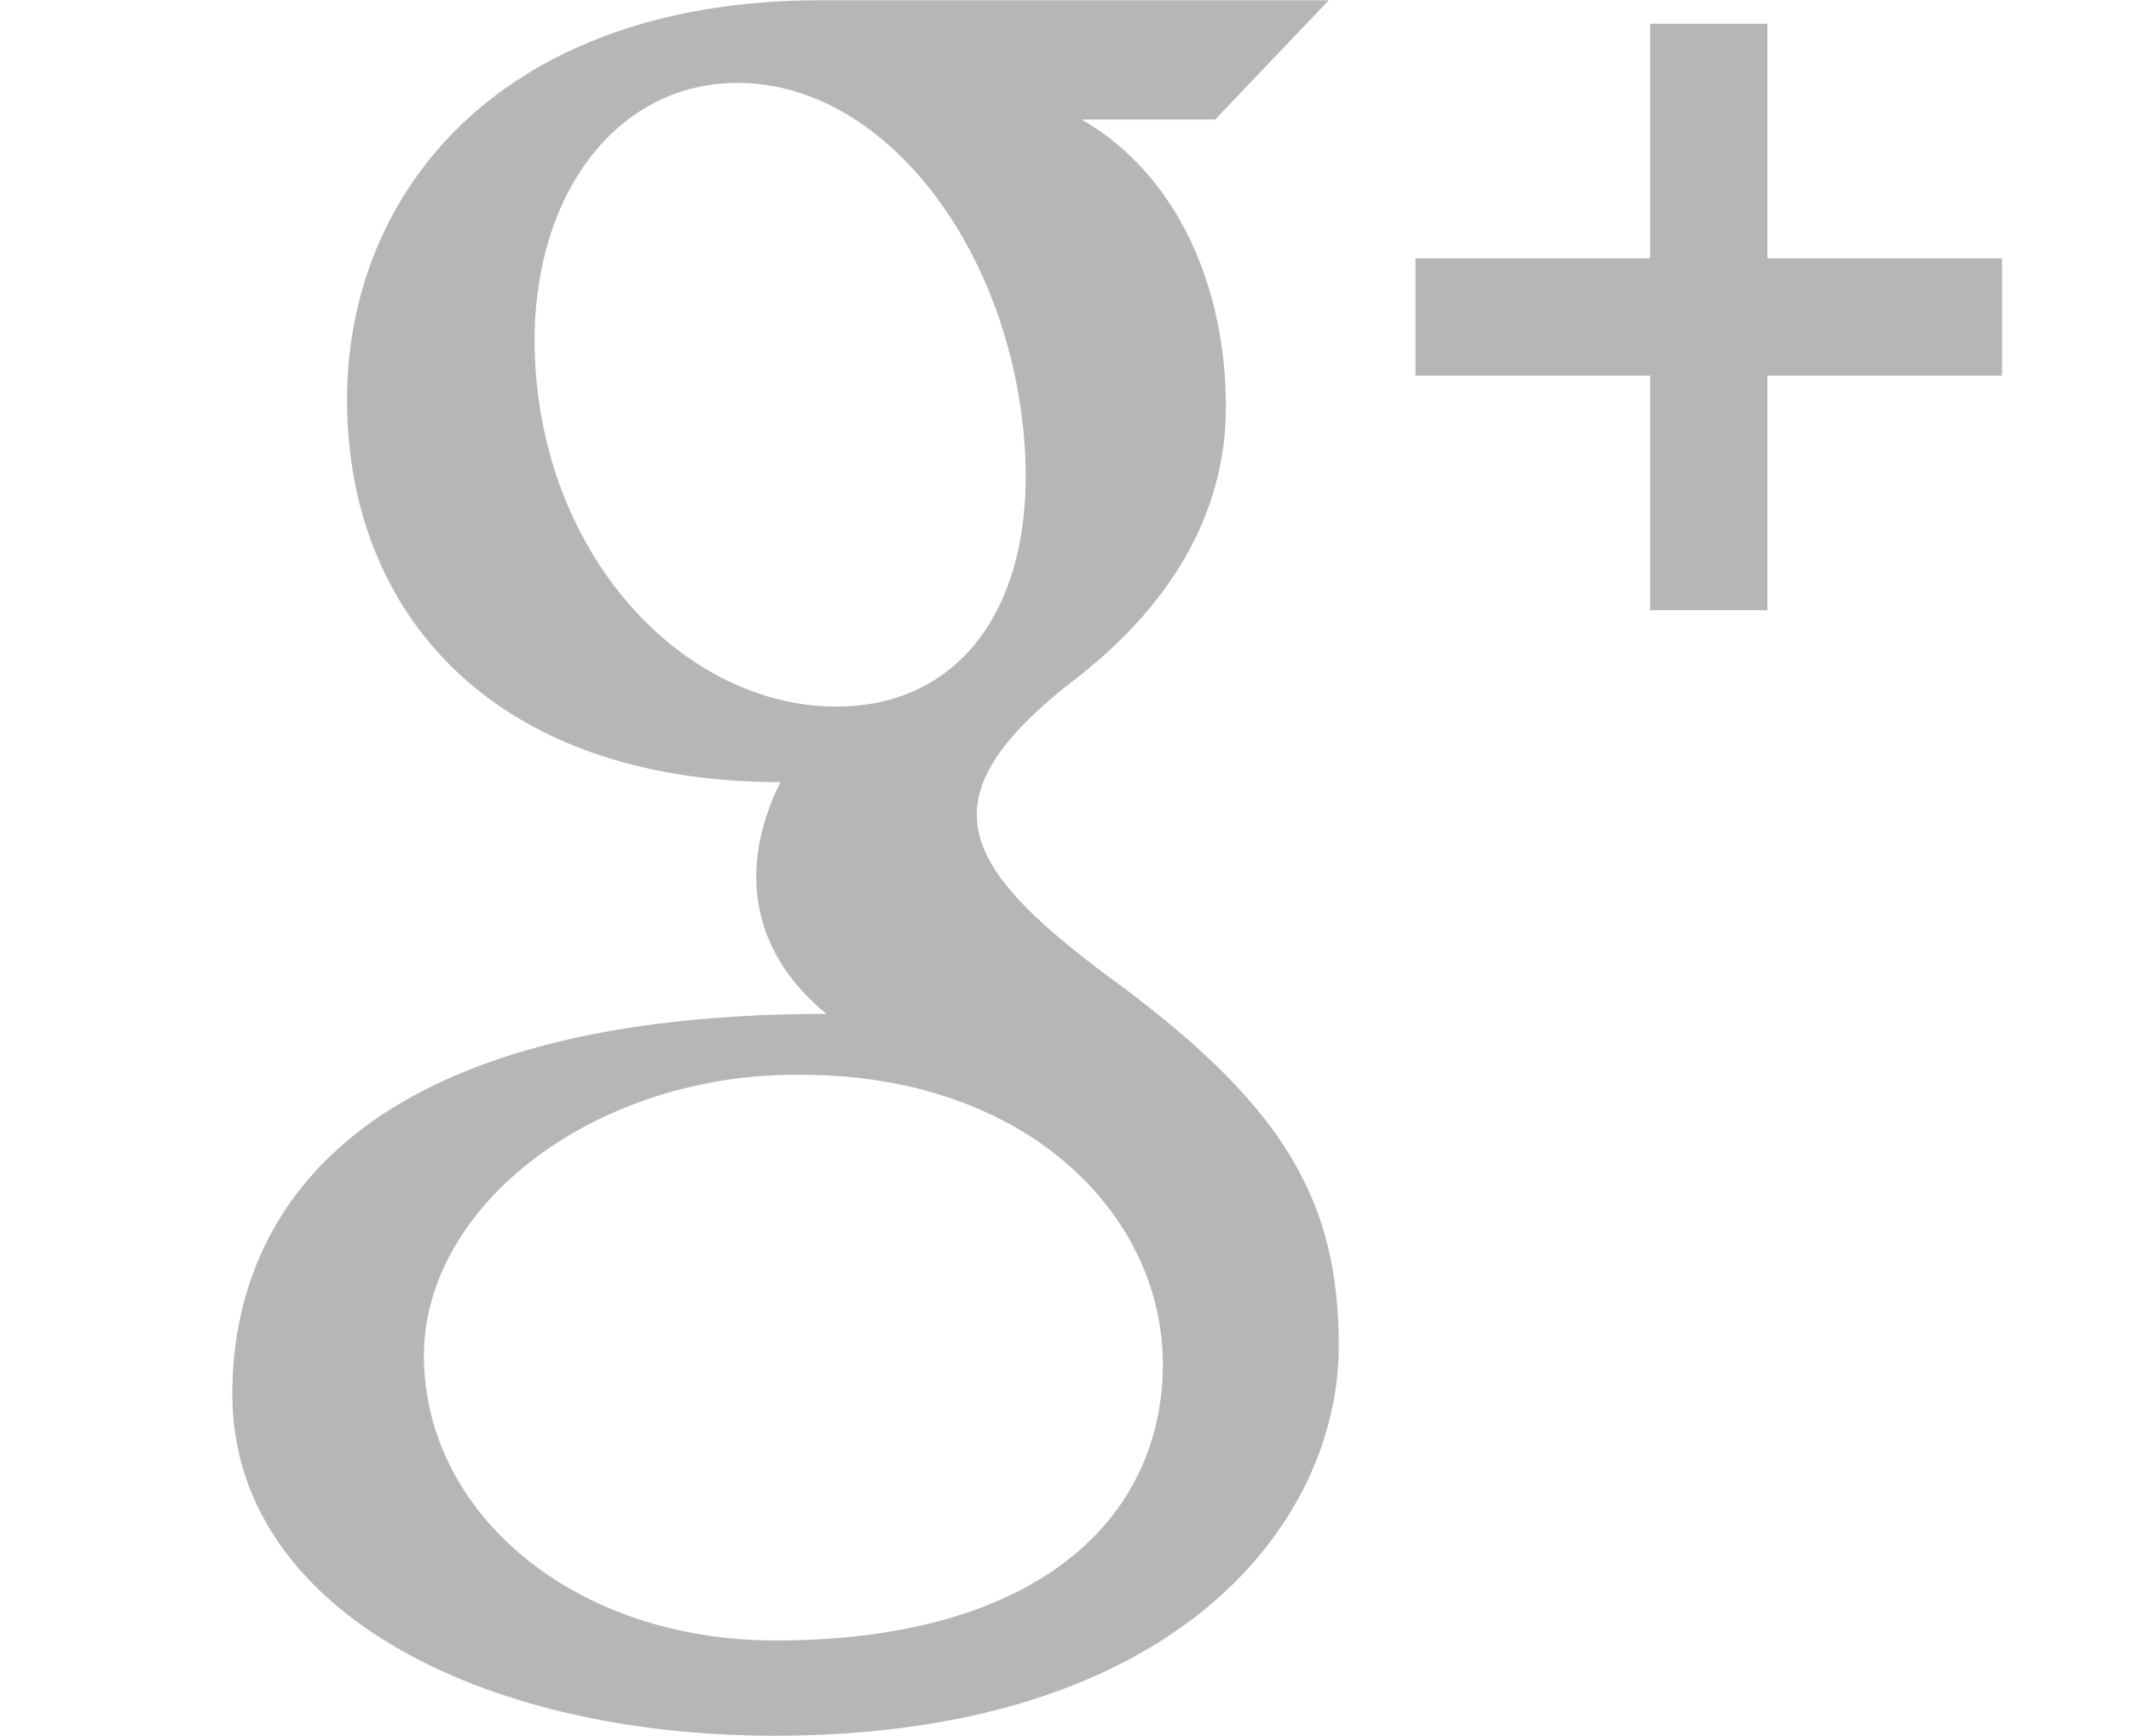
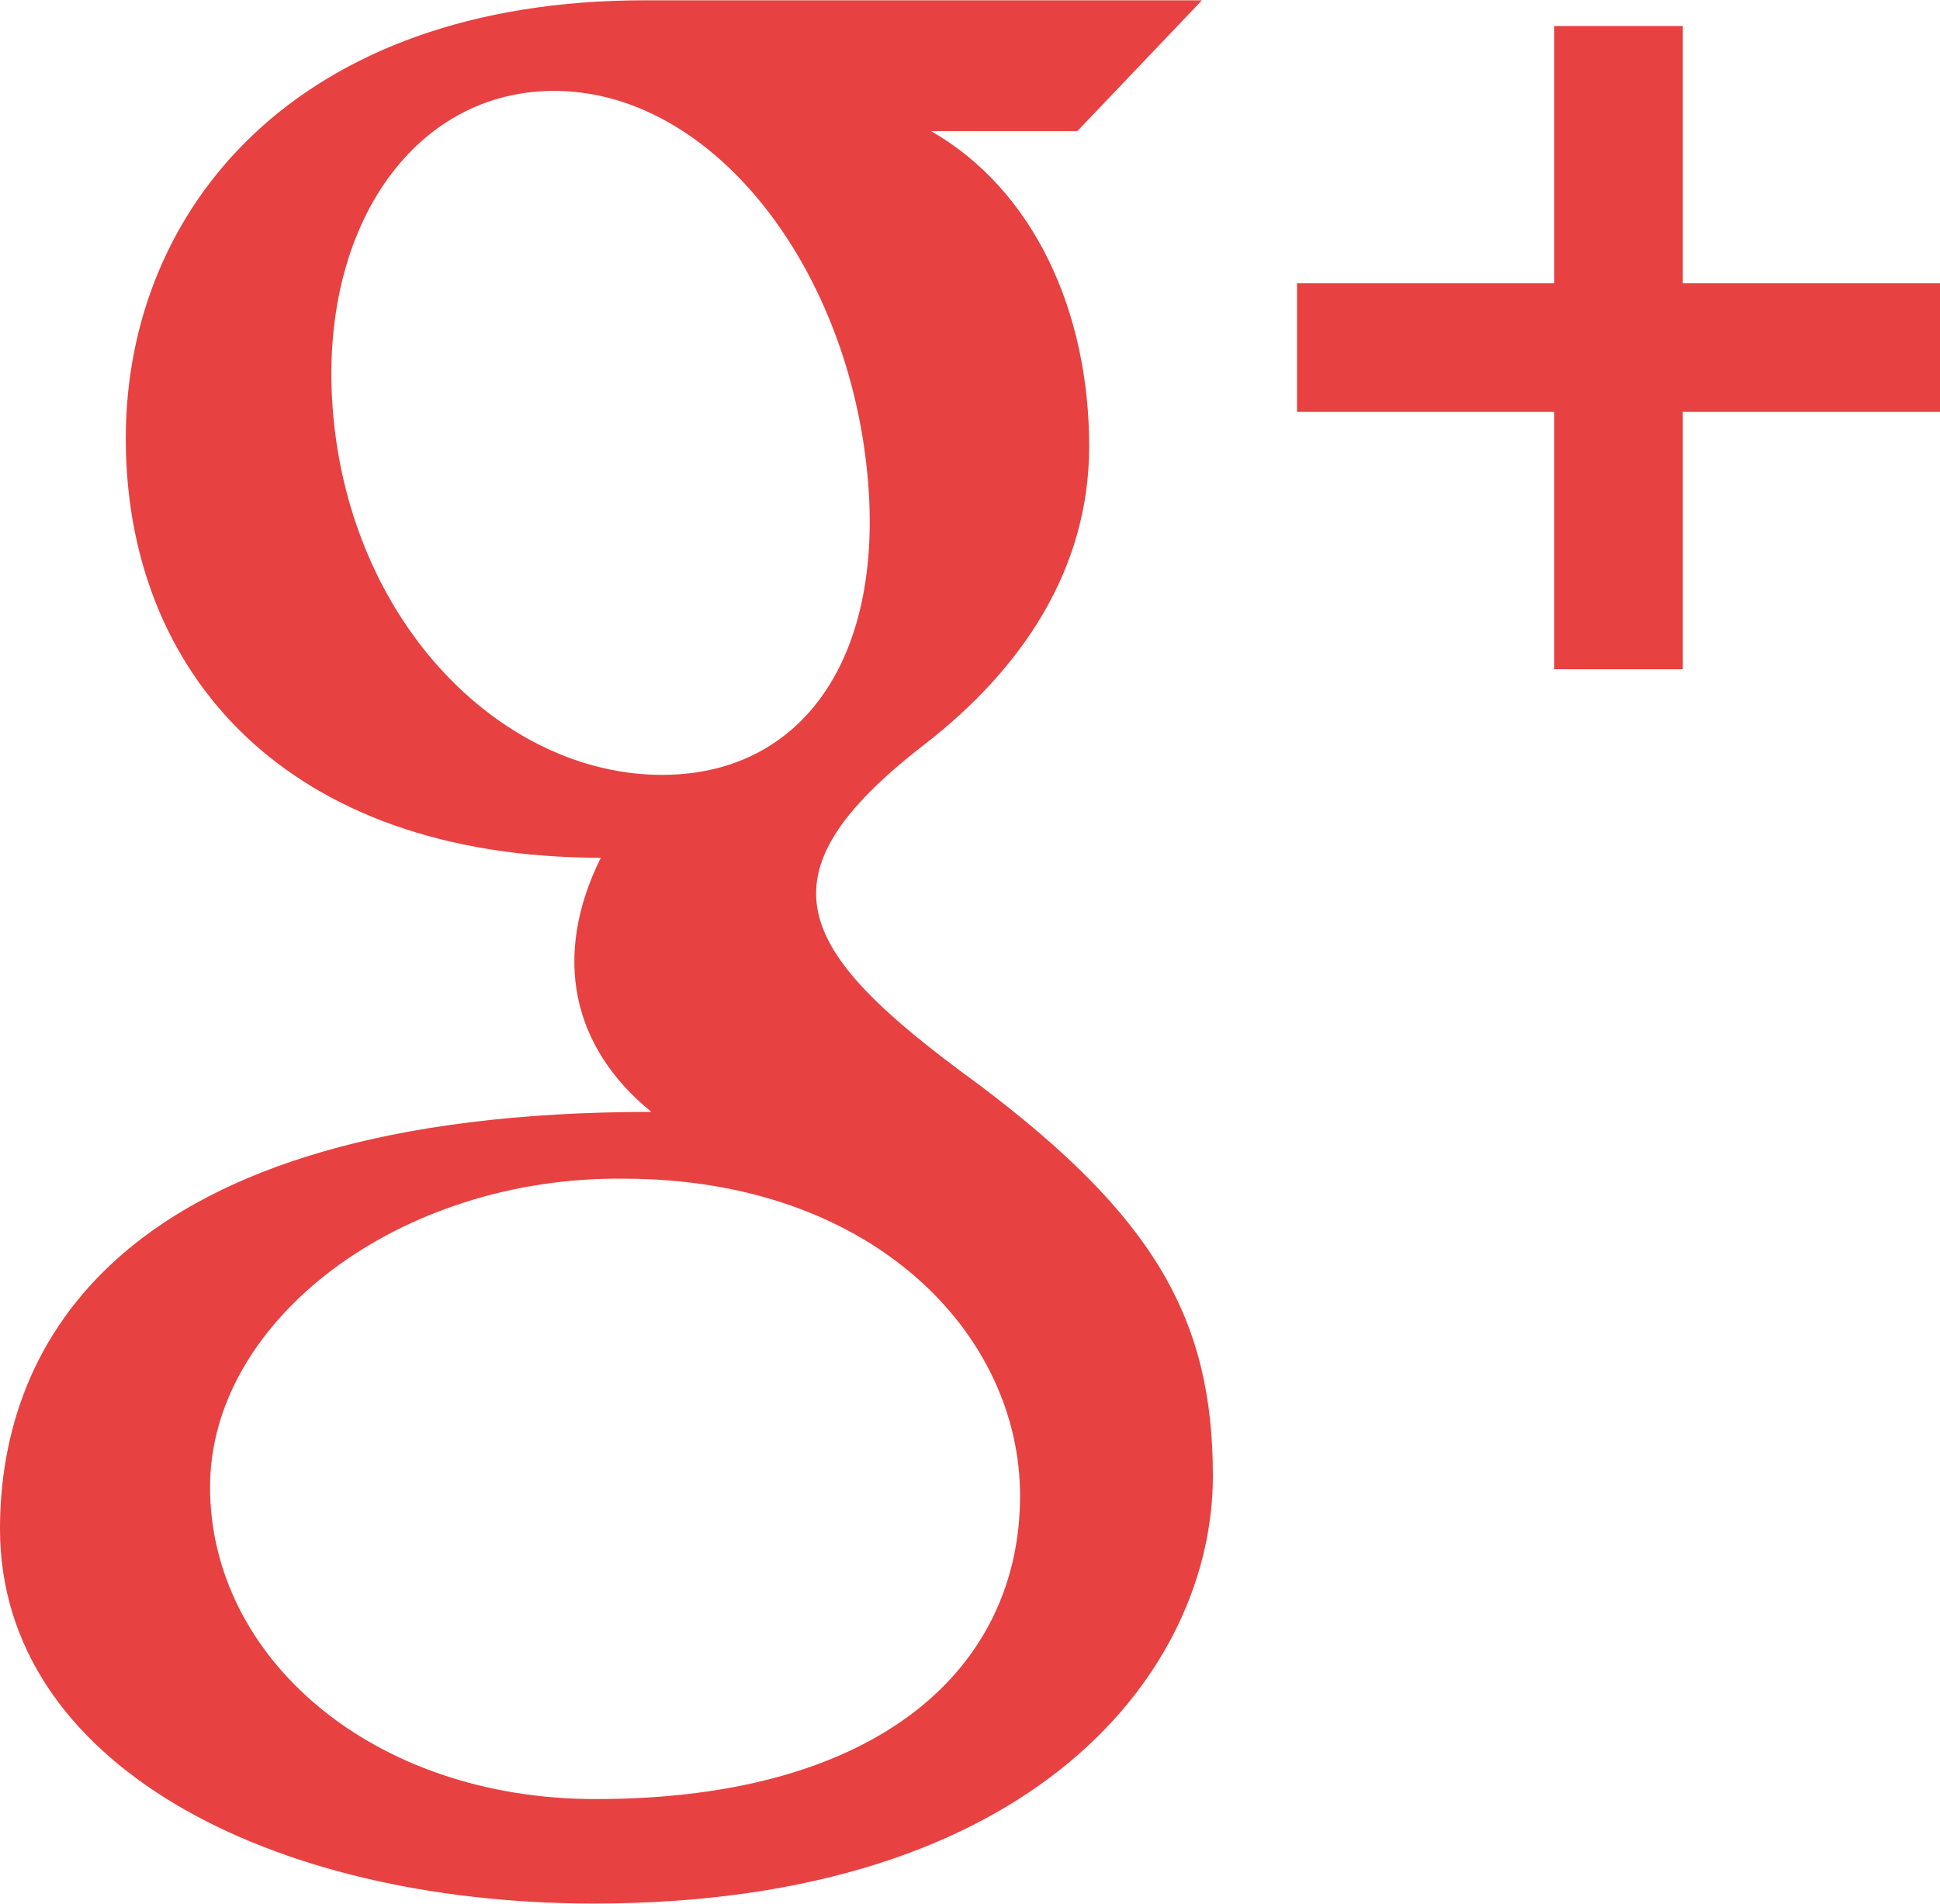
- <svg xmlns="http://www.w3.org/2000/svg" version="1.1" width="412.844" height="336.334" enable-background="new 0 0 412.844 336.334" xml:space="preserve" style="">
-   <rect id="backgroundrect" width="100%" height="100%" x="0" y="0" fill="none" stroke="none" />
-   <g class="currentLayer" style="">
-     <g id="google-plus-icon" class="selected" fill="#b6b6b6" fill-opacity="1">
-       <path fill="#b6b6b6" d="M387.866,72.781h-45.454v45.455h-22.729V72.781h-45.457V50.053h45.457V4.6h22.729v45.455h45.454V72.781z    M259.361,260.782c0,34.072-31.109,75.552-109.376,75.552c-57.241,0-104.98-24.689-104.98-66.215   c0-32.052,20.291-73.66,115.111-73.66c-14.083-11.476-17.538-27.524-8.933-44.902c-55.518,0-83.95-32.64-83.95-74.084   c0-40.553,30.161-77.419,91.666-77.419c15.529,0,98.528,0,98.528,0l-22.017,23.11h-25.863c18.246,10.454,27.95,31.984,27.95,55.714   c0,21.782-11.994,39.425-29.112,52.66c-30.377,23.486-22.601,36.6,9.227,59.811C248.992,214.856,259.361,233.007,259.361,260.782z    M197.91,80.359c-4.582-34.873-27.301-63.483-53.845-64.281c-26.555-0.789-44.363,25.897-39.778,60.779   c4.585,34.873,29.821,59.233,56.38,60.033C187.211,137.68,202.491,115.236,197.91,80.359z M225.282,264.28   c0-28.682-26.164-56.021-70.063-56.021c-39.564-0.436-73.093,24.999-73.093,54.483c0,30.087,28.573,55.133,68.139,55.133   C200.847,317.877,225.282,294.367,225.282,264.28z" id="svg_1" fill-opacity="1" />
+ <svg xmlns="http://www.w3.org/2000/svg" version="1.1" id="Слой_1" x="0px" y="0px" width="342.861px" height="336.334px" viewBox="45.005 0 342.861 336.334" enable-background="new 45.005 0 342.861 336.334" xml:space="preserve">
+   <rect id="backgroundrect" fill="none" width="412.844" height="336.334" />
+   <g>
+     <g id="google-plus-icon">
+       <path id="svg_1" fill="#E84141" d="M387.866,72.781h-45.454v45.455h-22.729V72.781h-45.456V50.053h45.456V4.6h22.729v45.455    h45.454V72.781z M259.361,260.782c0,34.072-31.109,75.552-109.376,75.552c-57.241,0-104.98-24.688-104.98-66.215    c0-32.052,20.291-73.66,115.111-73.66c-14.083-11.476-17.538-27.524-8.933-44.902c-55.518,0-83.95-32.64-83.95-74.084    c0-40.553,30.161-77.419,91.666-77.419c15.529,0,98.528,0,98.528,0l-22.017,23.11h-25.863    c18.246,10.454,27.95,31.984,27.95,55.714c0,21.782-11.994,39.425-29.112,52.66c-30.377,23.486-22.601,36.6,9.227,59.811    C248.992,214.856,259.361,233.007,259.361,260.782z M197.91,80.359c-4.582-34.873-27.301-63.483-53.845-64.281    c-26.555-0.789-44.363,25.897-39.778,60.779c4.585,34.873,29.821,59.233,56.38,60.033    C187.211,137.68,202.491,115.236,197.91,80.359z M225.282,264.28c0-28.682-26.164-56.021-70.063-56.021    c-39.564-0.436-73.093,24.999-73.093,54.483c0,30.087,28.573,55.133,68.139,55.133    C200.847,317.877,225.282,294.367,225.282,264.28z" />
    </g>
  </g>
</svg>
